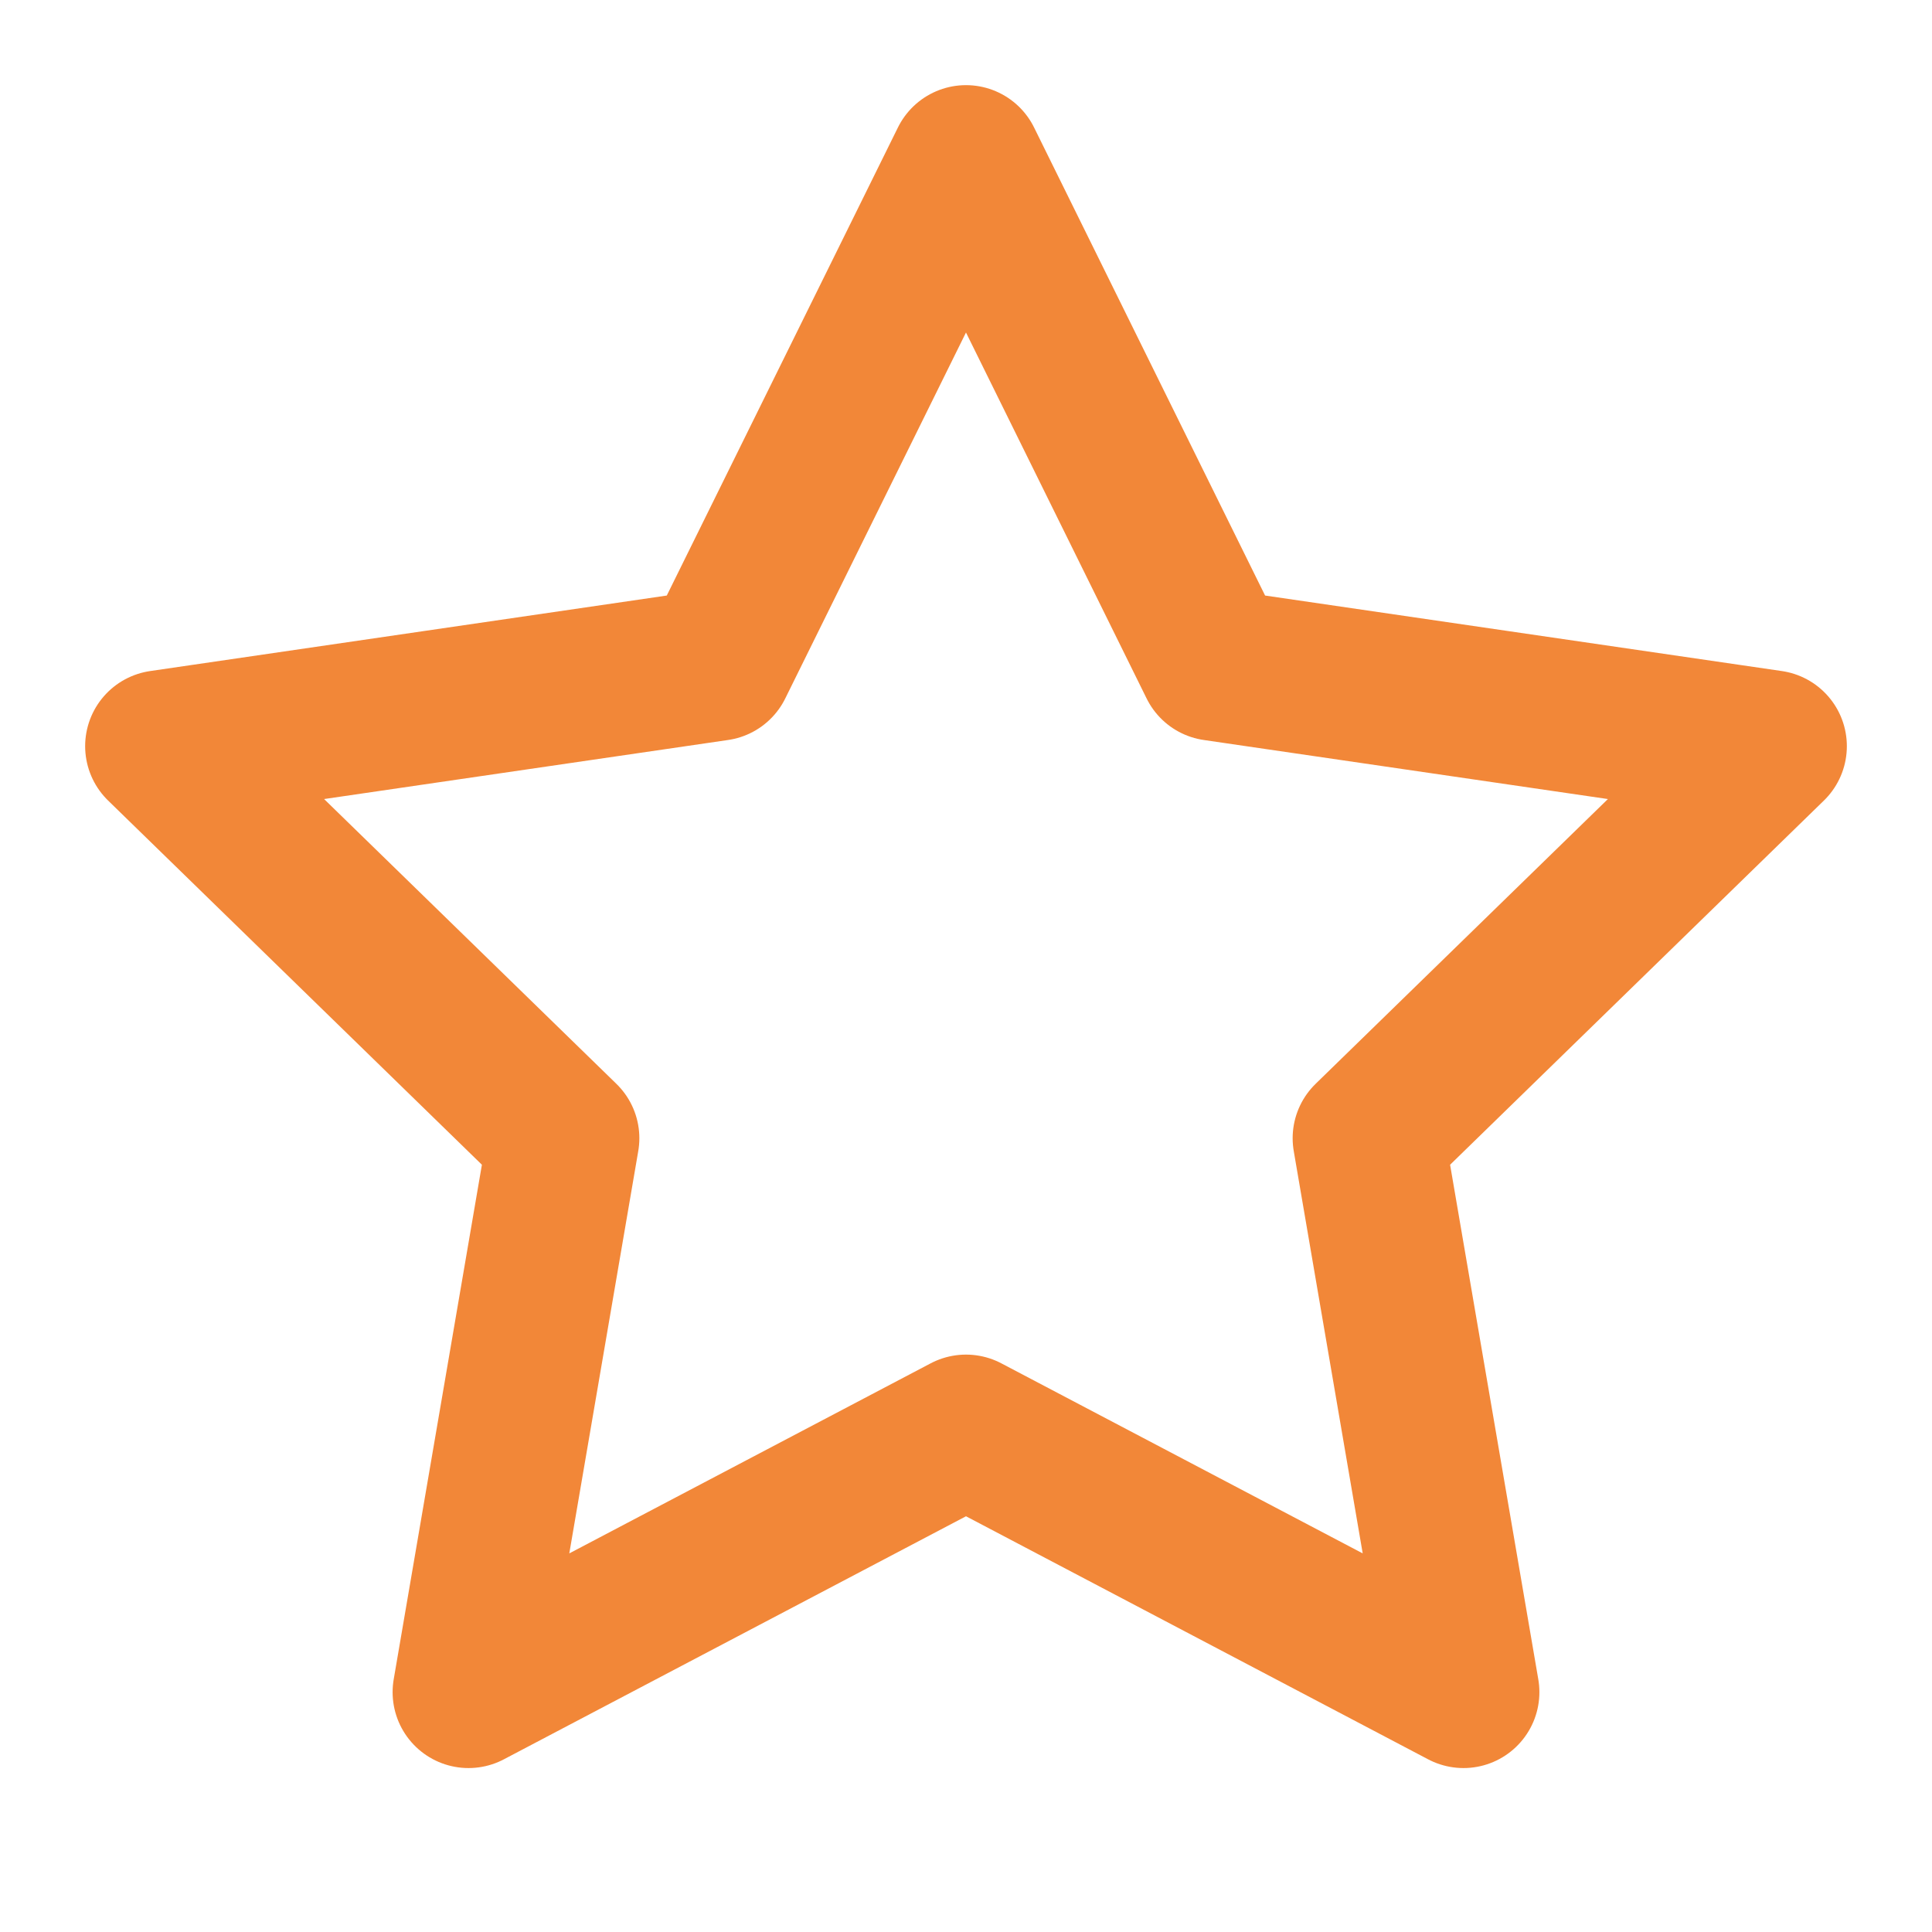
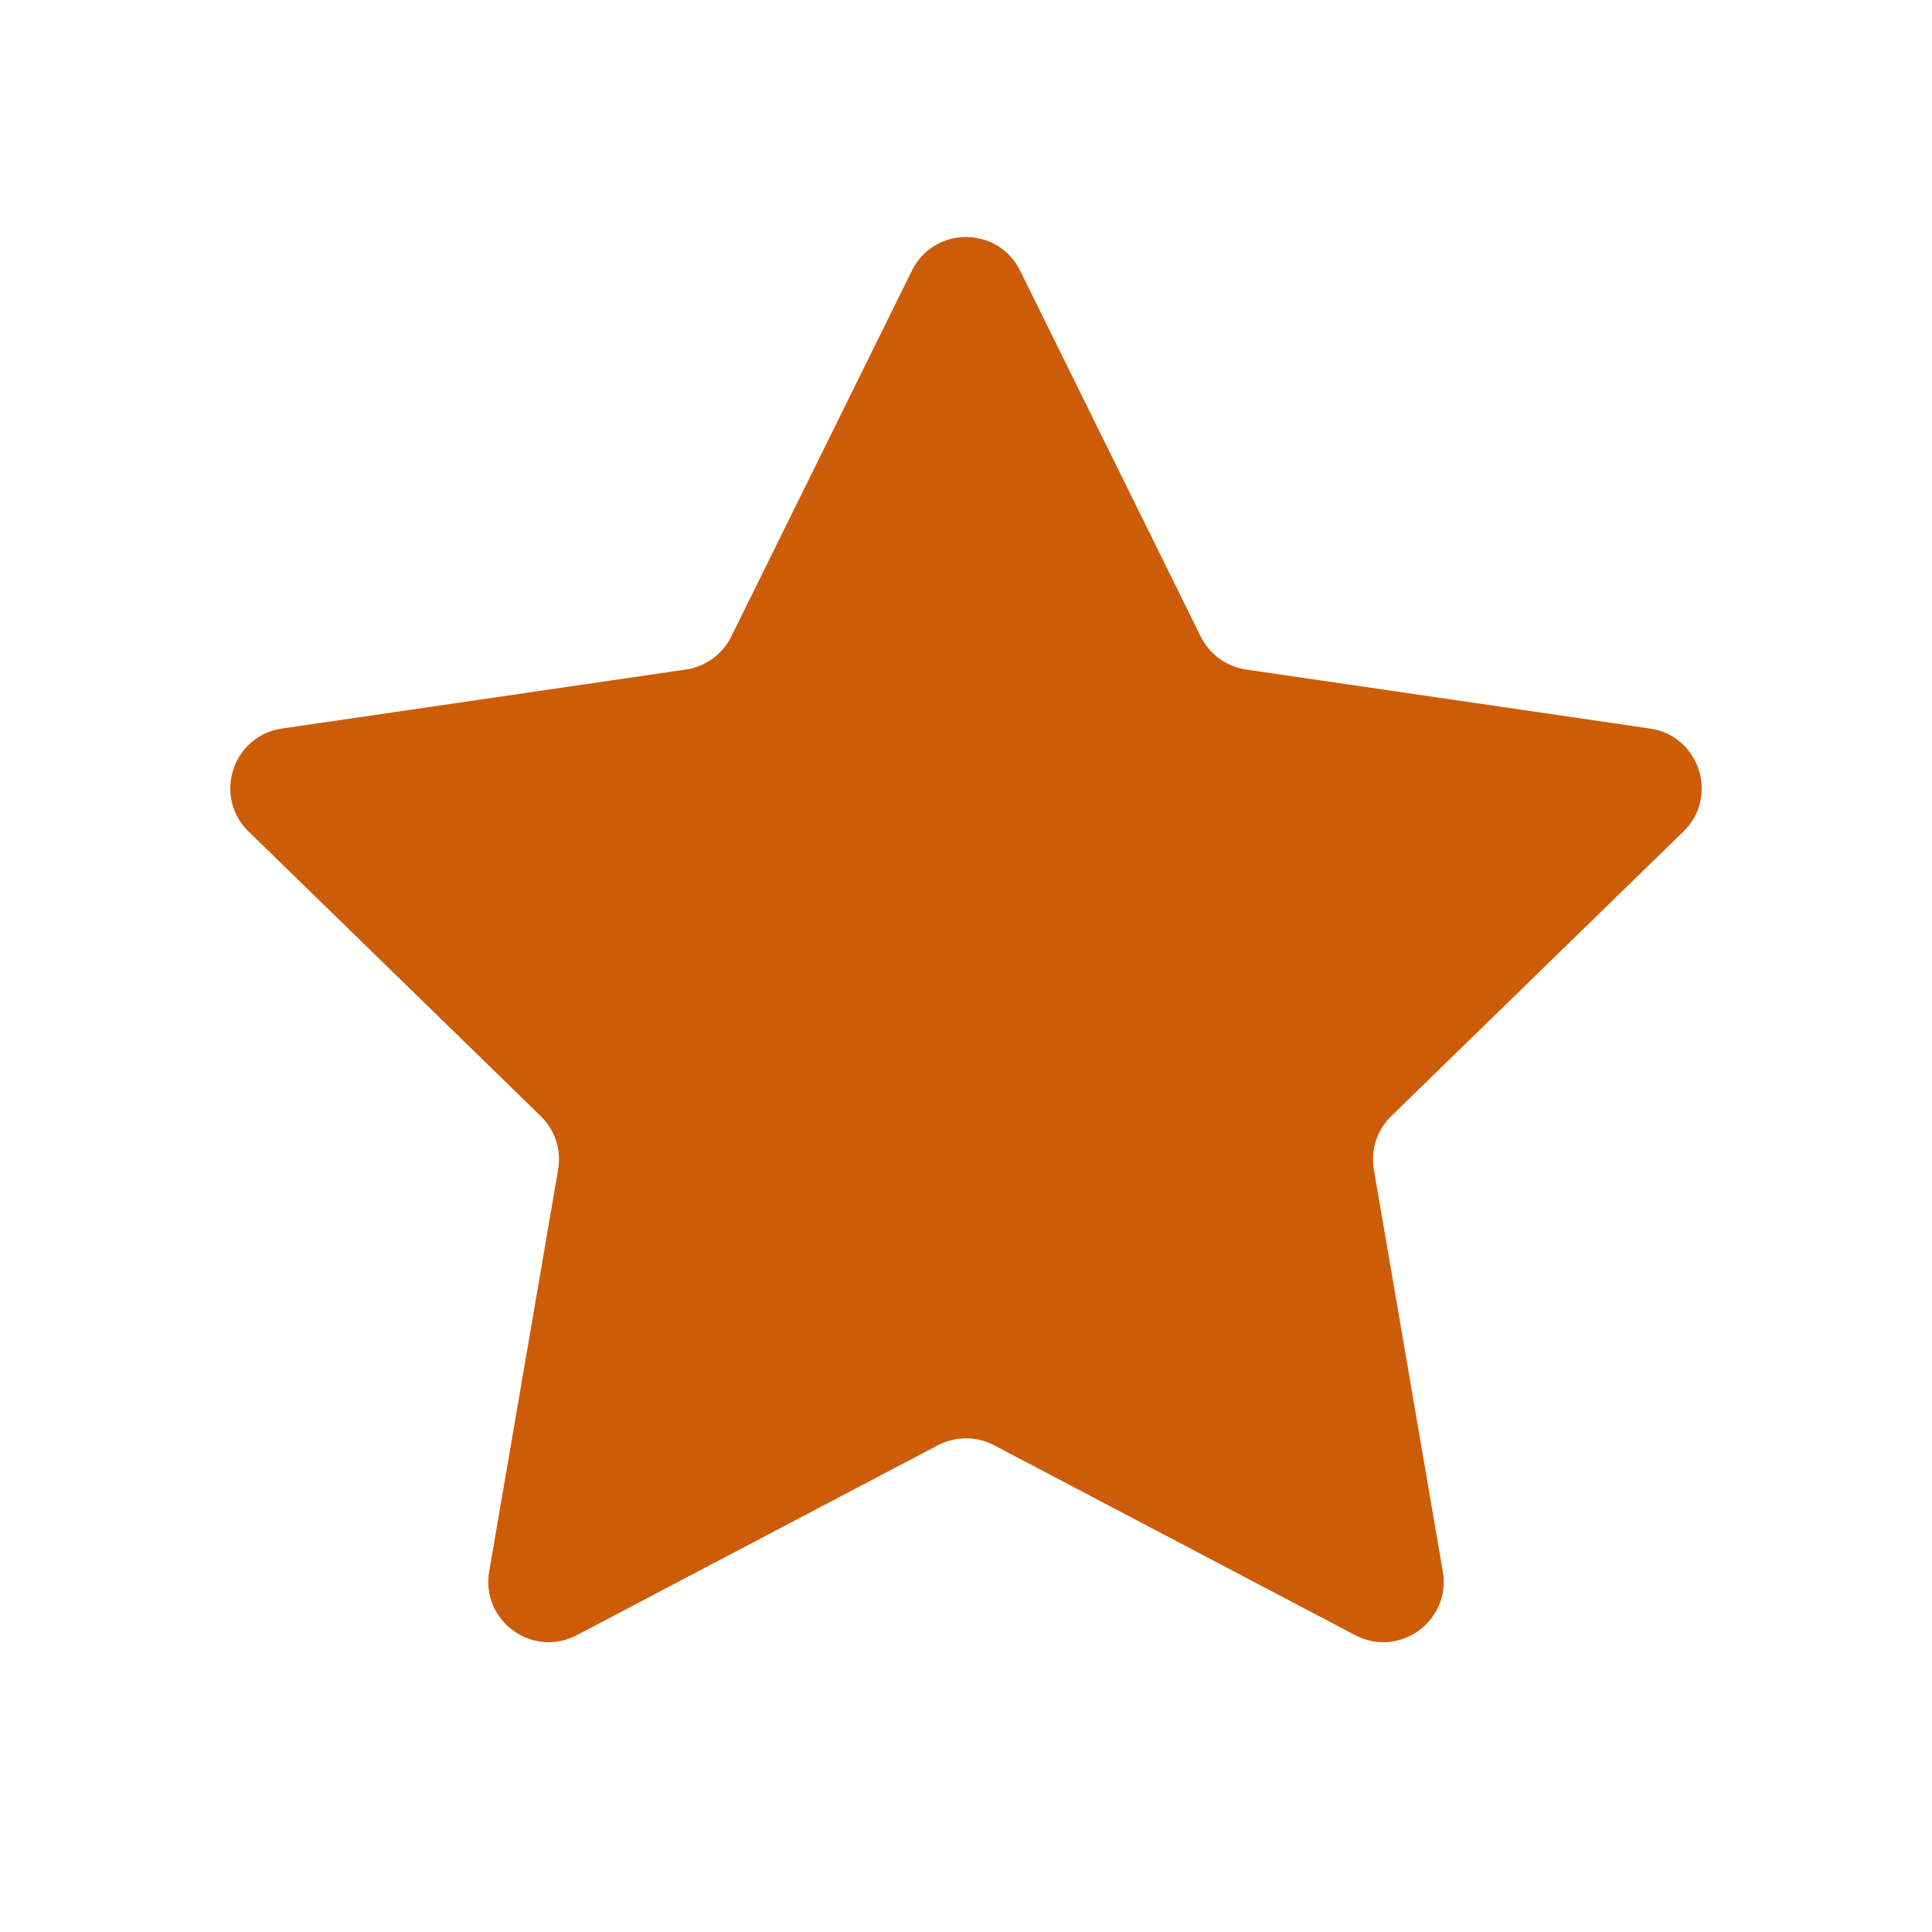
- <svg xmlns="http://www.w3.org/2000/svg" width="14" height="14" viewBox="0 0 14 14" fill="none">
-   <path d="M7 1.167L8.802 4.818L12.833 5.407L9.917 8.248L10.605 12.262L7 10.366L3.395 12.262L4.083 8.248L1.167 5.407L5.197 4.818L7 1.167Z" stroke="#F28738" stroke-width="1.1" stroke-linecap="round" stroke-linejoin="round" />
+ <svg xmlns="http://www.w3.org/2000/svg" width="64" height="64" viewBox="0 0 64 64" fill="none">
+   <path d="M30.207 8.967C30.94 7.48 33.06 7.48 33.793 8.967L39.775 21.085C40.066 21.674 40.629 22.083 41.279 22.179L54.659 24.134C56.299 24.374 56.953 26.39 55.765 27.546L46.087 36.973C45.615 37.432 45.4 38.094 45.511 38.743L47.795 52.059C48.075 53.693 46.36 54.938 44.893 54.167L32.931 47.876C32.348 47.57 31.652 47.57 31.069 47.876L19.107 54.167C17.64 54.938 15.925 53.693 16.205 52.059L18.489 38.743C18.6 38.094 18.385 37.432 17.913 36.973L8.235 27.546C7.048 26.39 7.701 24.374 9.341 24.134L22.721 22.179C23.372 22.083 23.934 21.674 24.225 21.085L30.207 8.967Z" fill="#CD5C08" />
</svg>
